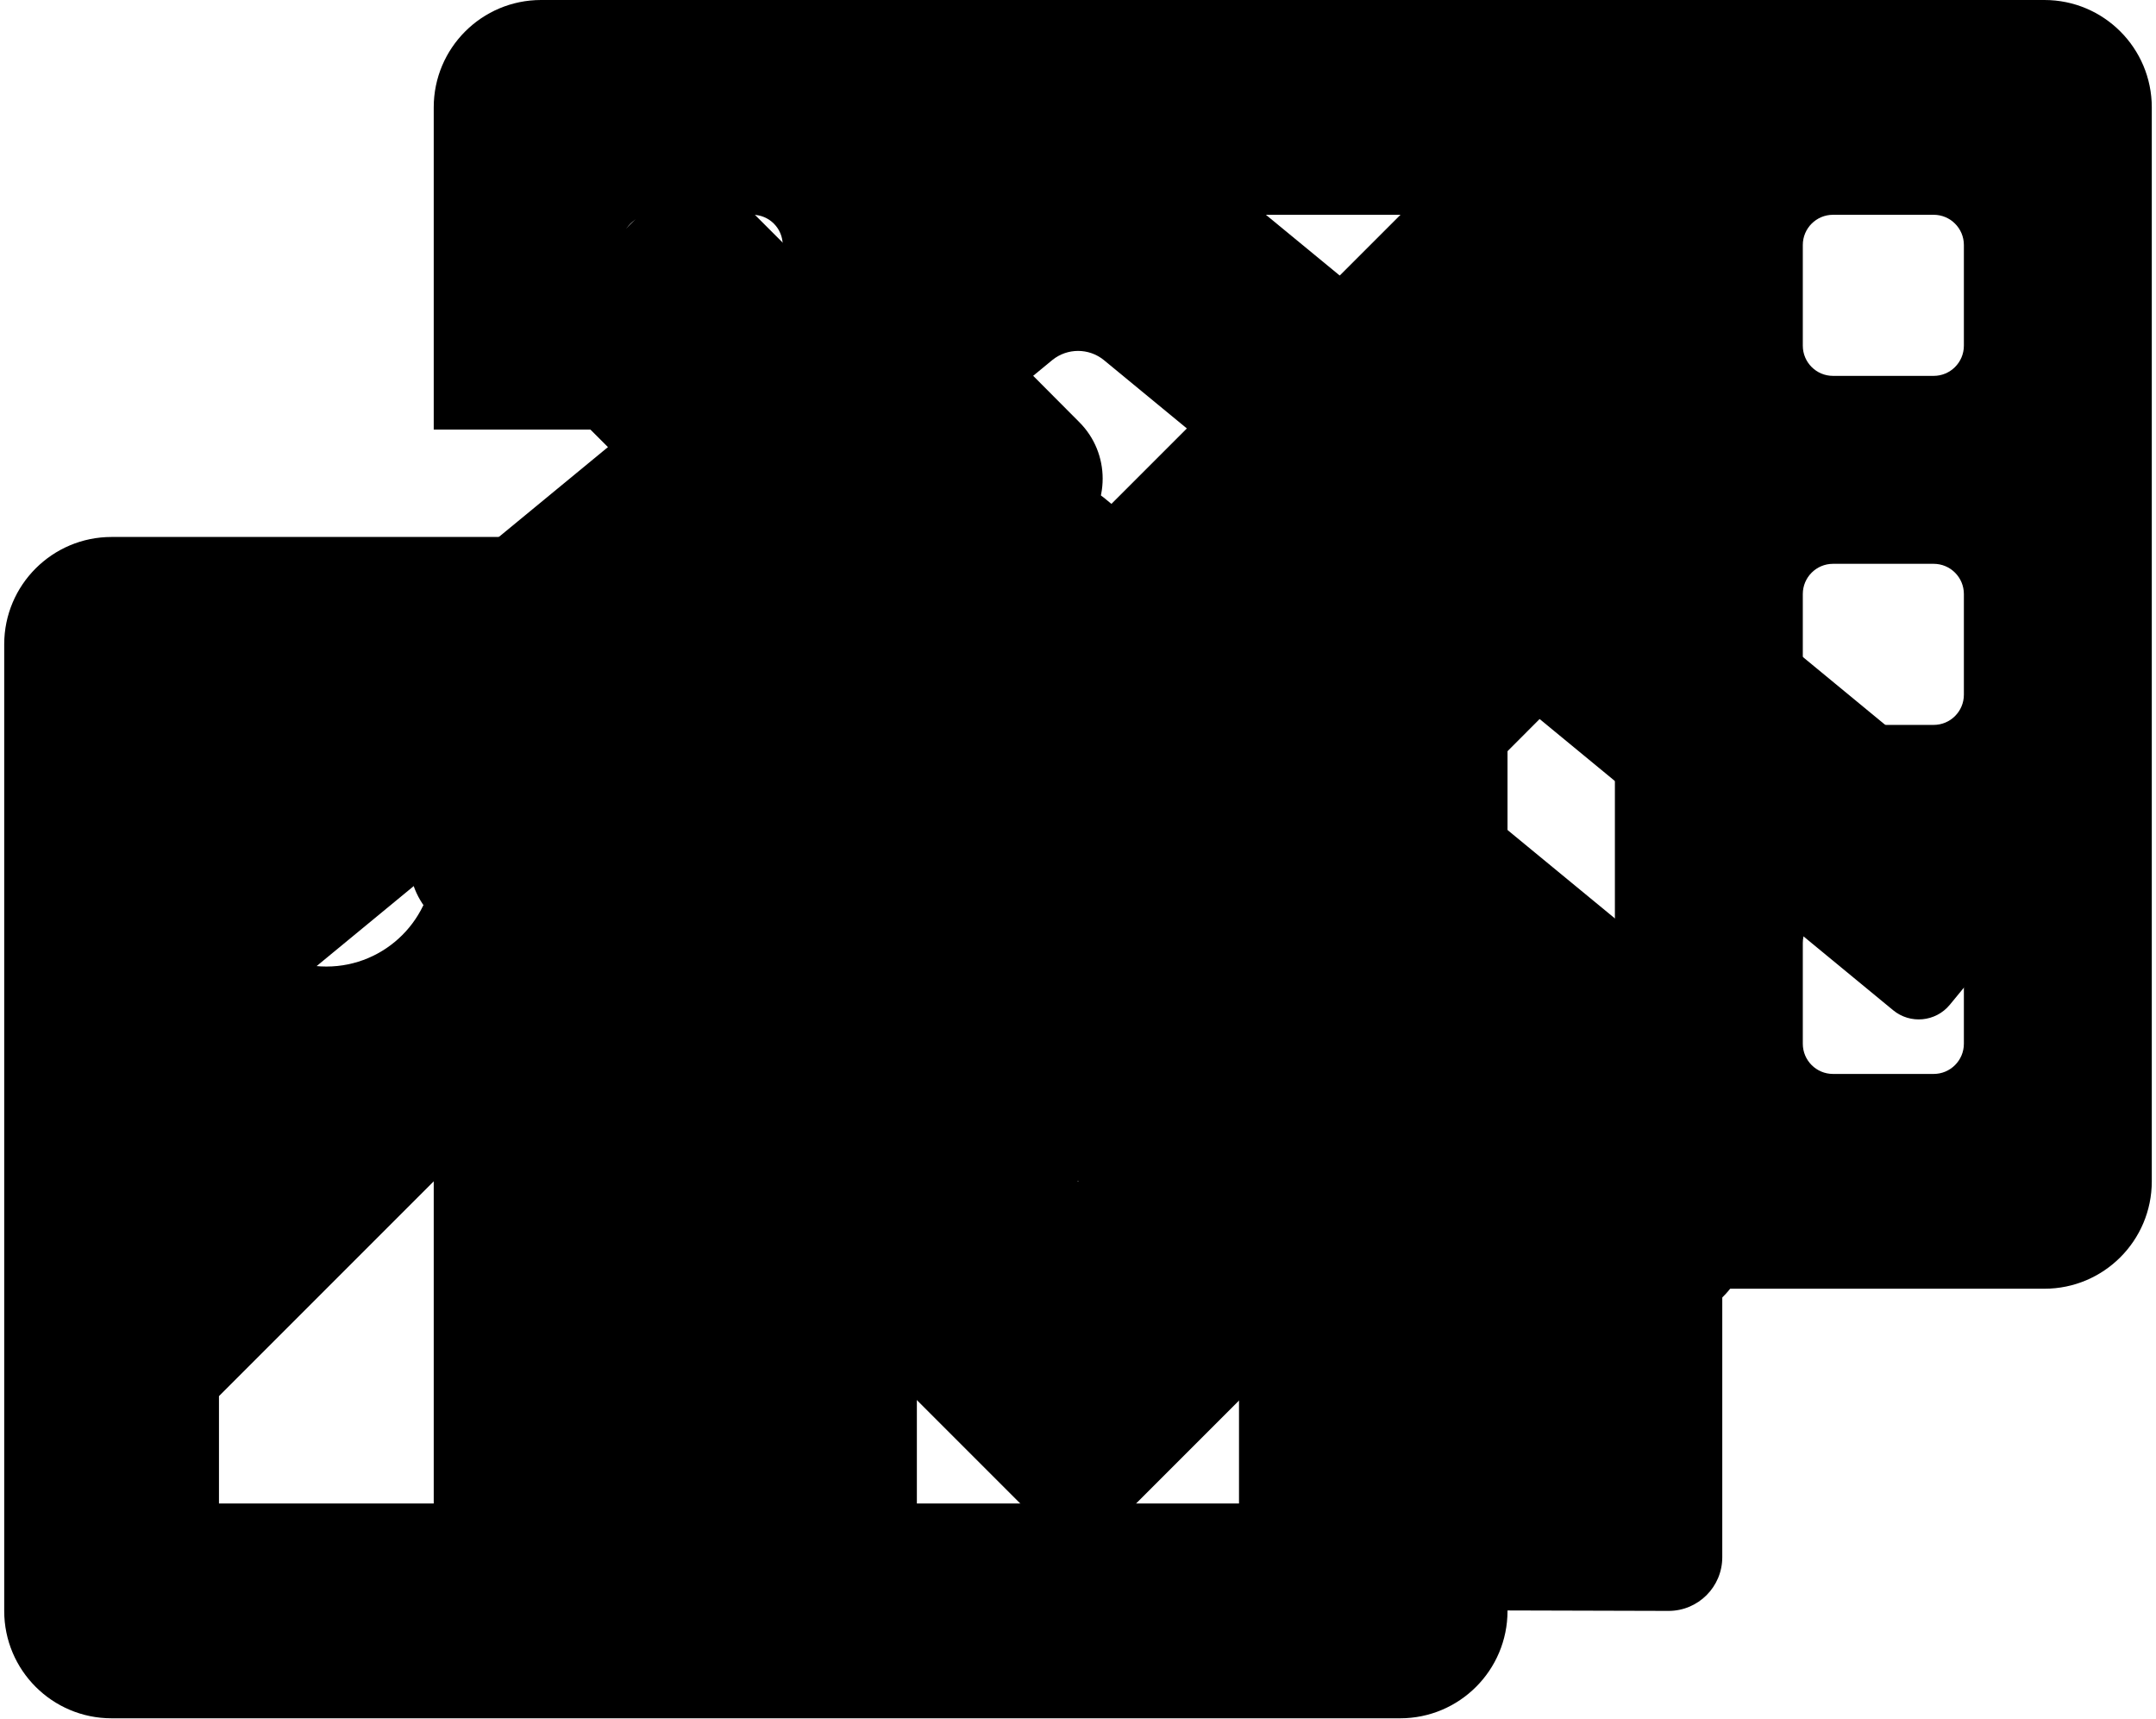
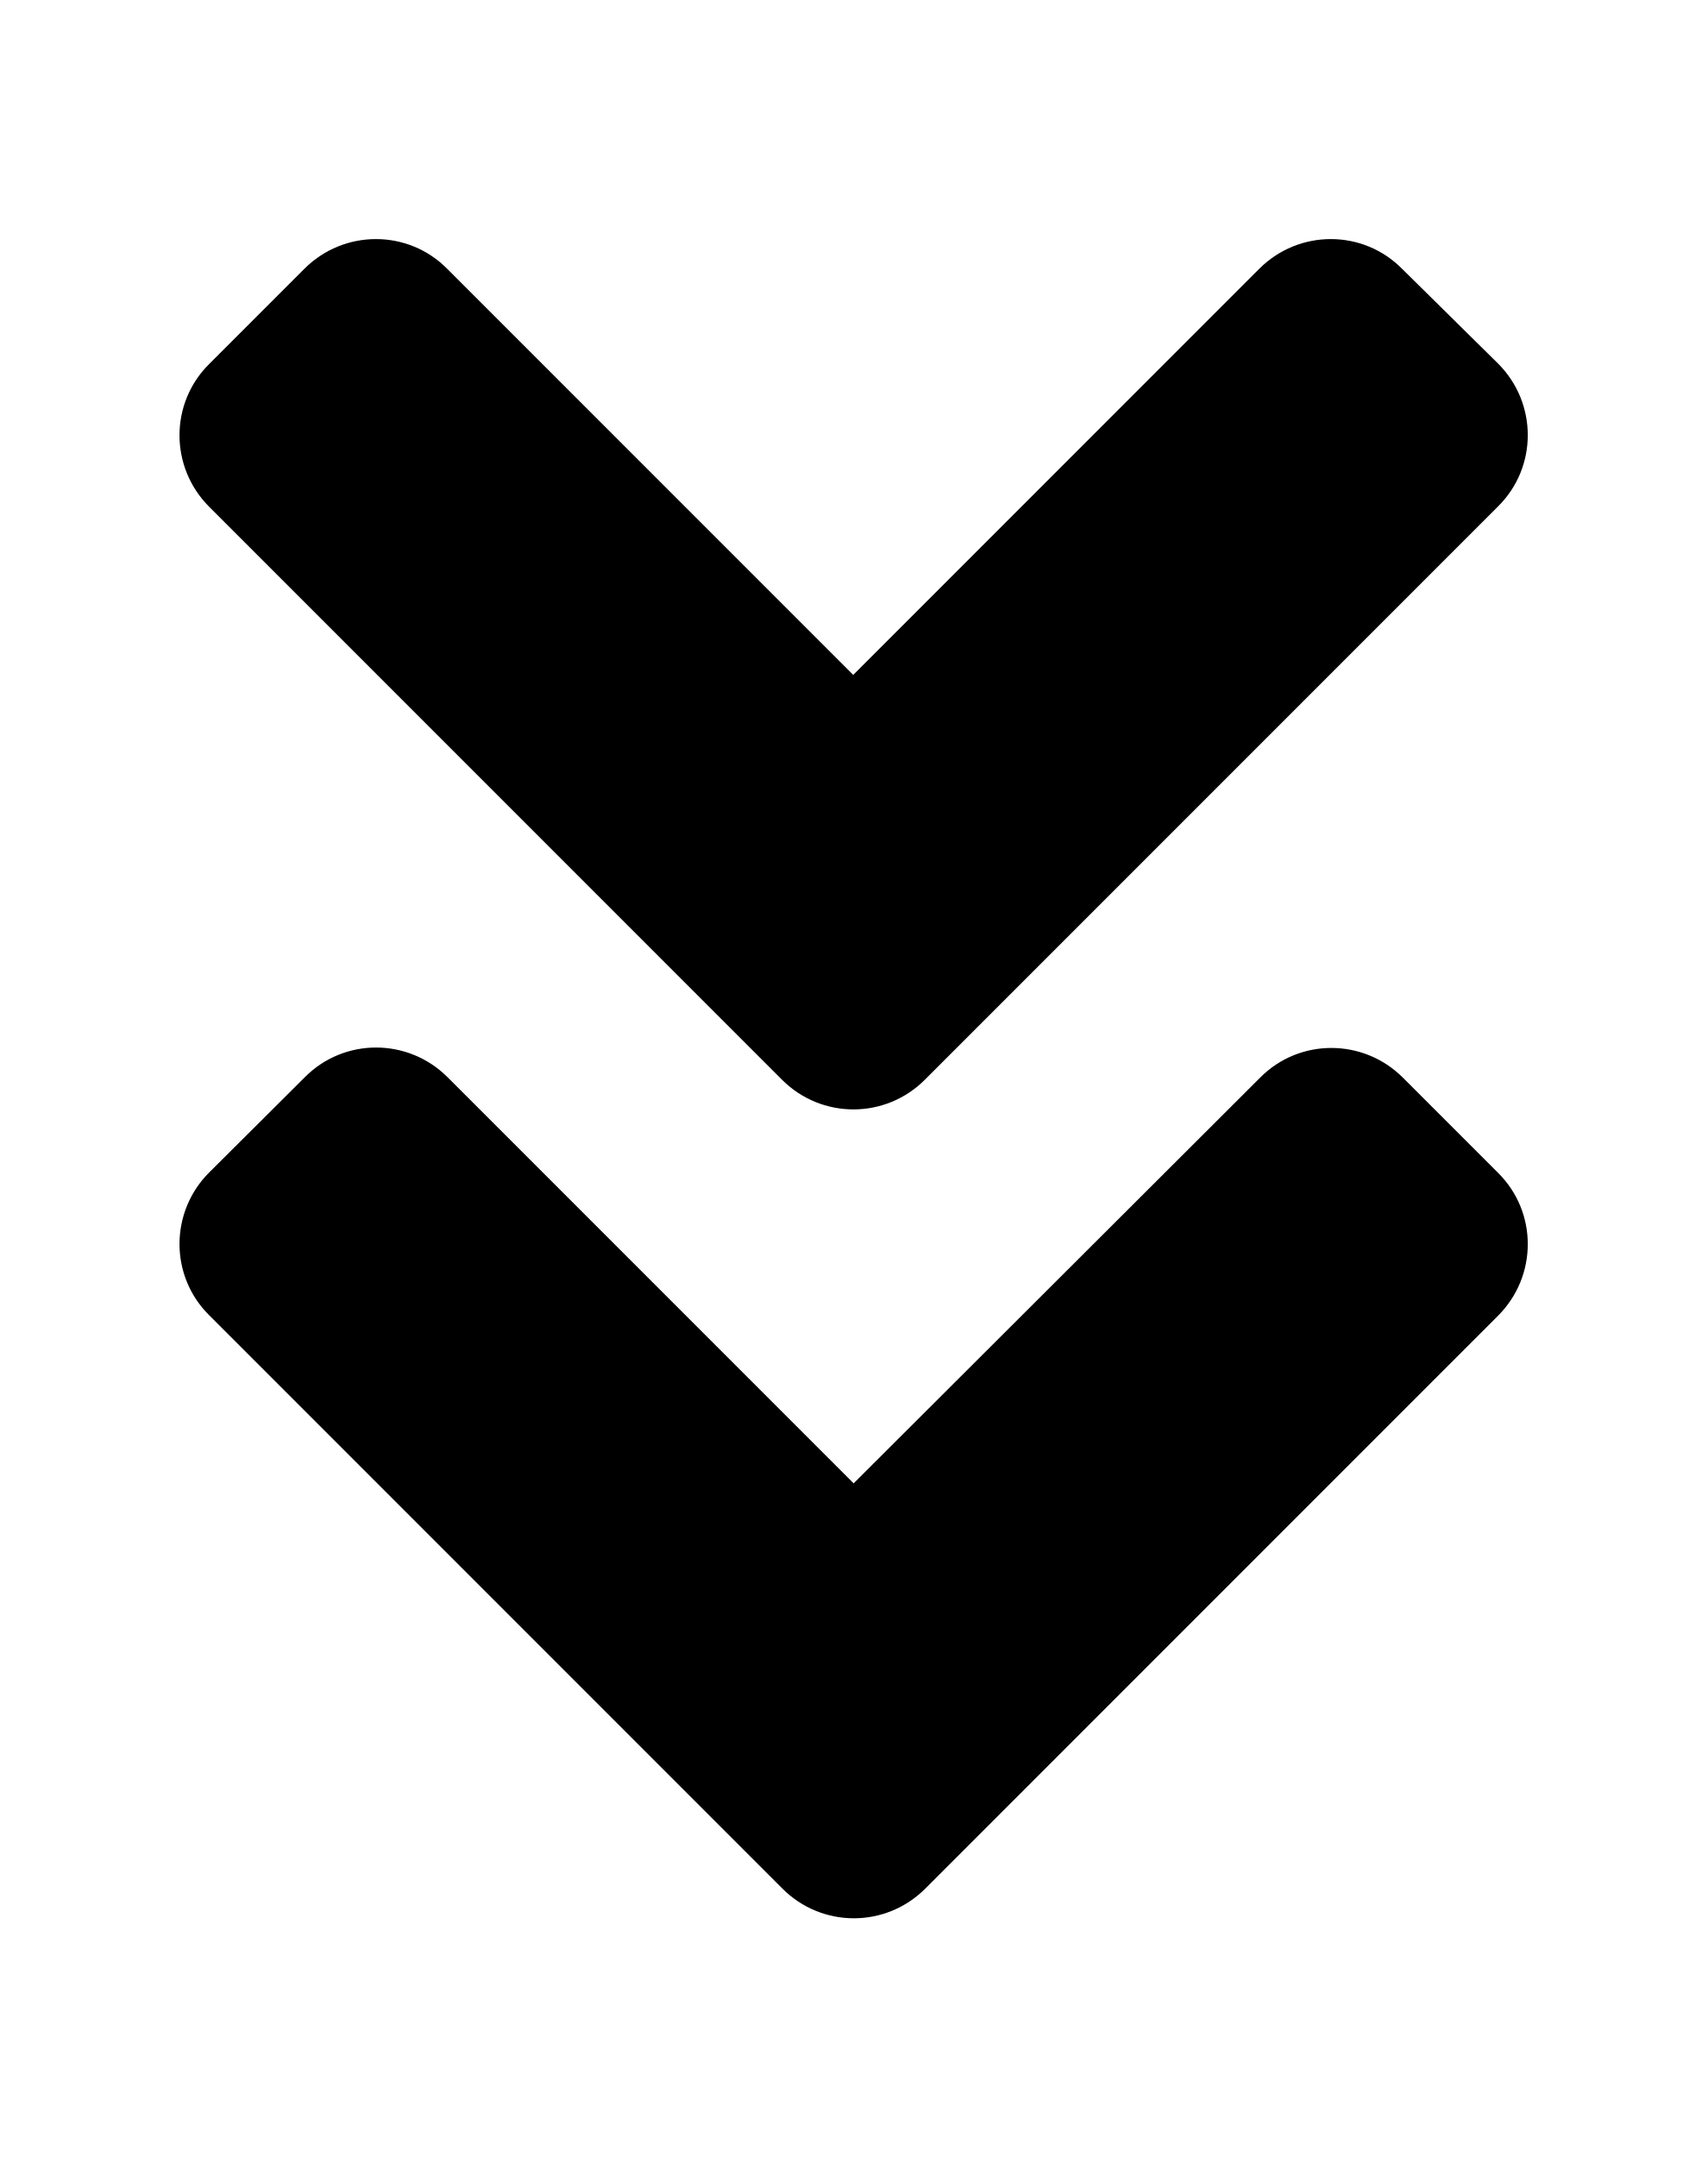
<svg xmlns="http://www.w3.org/2000/svg" class="hidden">
-   <svg viewBox="0 0 576 512" id="home">
+   <symbol viewBox="0 0 576 512" id="home">
    <path d="M280.37 148.26L96 300.11V464a16 16 0 0 0 16 16l112.06-.29a16 16 0 0 0 15.92-16V368a16 16 0 0 1 16-16h64a16 16 0 0 1 16 16v95.64a16 16 0 0 0 16 16.05L464 480a16 16 0 0 0 16-16V300L295.67 148.26a12.19 12.19 0 0 0-15.3 0zM571.6 251.47L488 182.56V44.05a12 12 0 0 0-12-12h-56a12 12 0 0 0-12 12v72.61L318.47 43a48 48 0 0 0-61 0L4.34 251.47a12 12 0 0 0-1.6 16.9l25.5 31A12 12 0 0 0 45.15 301l235.22-193.74a12.19 12.19 0 0 1 15.3 0L530.9 301a12 12 0 0 0 16.9-1.6l25.5-31a12 12 0 0 0-1.7-16.93z" />
-   </svg>
-   <svg viewBox="0 0 640 512" id="gallery">
+   </symbol>
+   <symbol viewBox="0 0 640 512" id="gallery">
    <path d="M608 0H160a32 32 0 0 0-32 32v96h160V64h192v320h128a32 32 0 0 0 32-32V32a32 32 0 0 0-32-32zM232 103a9 9 0 0 1-9 9h-30a9 9 0 0 1-9-9V73a9 9 0 0 1 9-9h30a9 9 0 0 1 9 9zm352 208a9 9 0 0 1-9 9h-30a9 9 0 0 1-9-9v-30a9 9 0 0 1 9-9h30a9 9 0 0 1 9 9zm0-104a9 9 0 0 1-9 9h-30a9 9 0 0 1-9-9v-30a9 9 0 0 1 9-9h30a9 9 0 0 1 9 9zm0-104a9 9 0 0 1-9 9h-30a9 9 0 0 1-9-9V73a9 9 0 0 1 9-9h30a9 9 0 0 1 9 9zm-168 57H32a32 32 0 0 0-32 32v288a32 32 0 0 0 32 32h384a32 32 0 0 0 32-32V192a32 32 0 0 0-32-32zM96 224a32 32 0 1 1-32 32 32 32 0 0 1 32-32zm288 224H64v-32l64-64 32 32 128-128 96 96z" />
-   </svg>
+   </symbol>
  <svg viewBox="0 0 320 512" id="arrow-down">
    <path d="M143 256.3L7 120.3c-9.4-9.4-9.4-24.6 0-33.9l22.6-22.6c9.4-9.4 24.6-9.4 33.9 0l96.4 96.4 96.4-96.4c9.4-9.4 24.6-9.4 33.9 0L313 86.3c9.4 9.4 9.4 24.6 0 33.9l-136 136c-9.4 9.5-24.6 9.5-34 .1zm34 192l136-136c9.4-9.4 9.4-24.6 0-33.9l-22.6-22.6c-9.4-9.4-24.6-9.4-33.9 0L160 352.1l-96.4-96.4c-9.4-9.4-24.6-9.4-33.9 0L7 278.3c-9.4 9.4-9.4 24.6 0 33.9l136 136c9.4 9.5 24.6 9.5 34 .1z" />
  </svg>
-   <svg viewBox="0 0 448 512" id="arrow-left">
+   <symbol viewBox="0 0 448 512" id="arrow-left">
    <path d="M223.7 239l136-136c9.4-9.4 24.6-9.4 33.9 0l22.6 22.6c9.4 9.4 9.4 24.6 0 33.9L319.9 256l96.4 96.4c9.4 9.4 9.4 24.6 0 33.9L393.7 409c-9.4 9.4-24.6 9.4-33.9 0l-136-136c-9.5-9.4-9.5-24.6-.1-34zm-192 34l136 136c9.4 9.4 24.6 9.4 33.9 0l22.6-22.6c9.4-9.4 9.4-24.6 0-33.9L127.9 256l96.4-96.4c9.4-9.4 9.4-24.6 0-33.9L201.7 103c-9.4-9.4-24.6-9.4-33.9 0l-136 136c-9.5 9.4-9.5 24.6-.1 34z" />
-   </svg>
+   </symbol>
  <symbol viewBox="0 0 512 512" id="facebook">
    <path d="M256.55 8C116.52 8 8 110.34 8 248.57c0 72.3 29.71 134.78 78.07 177.94 8.35 7.51 6.63 11.86 8.05 58.23A19.92 19.92 0 0 0 122 502.31c52.91-23.3 53.59-25.14 62.56-22.7C337.85 521.8 504 423.7 504 248.57 504 110.34 396.59 8 256.55 8zm149.24 185.13l-73 115.57a37.37 37.37 0 0 1-53.91 9.93l-58.08-43.47a15 15 0 0 0-18 0l-78.37 59.44c-10.46 7.93-24.16-4.6-17.11-15.67l73-115.57a37.36 37.36 0 0 1 53.91-9.93l58.06 43.46a15 15 0 0 0 18 0l78.41-59.38c10.44-7.98 24.14 4.54 17.09 15.62z" />
  </symbol>
  <symbol viewBox="0 0 50 50" id="instagram">
    <path d="M 16 3 C 8.832 3 3 8.832 3 16 L 3 34 C 3 41.168 8.832 47 16 47 L 34 47 C 41.168 47 47 41.168 47 34 L 47 16 C 47 8.832 41.168 3 34 3 L 16 3 z M 16 5 L 34 5 C 40.086 5 45 9.914 45 16 L 45 34 C 45 40.086 40.086 45 34 45 L 16 45 C 9.914 45 5 40.086 5 34 L 5 16 C 5 9.914 9.914 5 16 5 z M 37 11 A 2 2 0 0 0 35 13 A 2 2 0 0 0 37 15 A 2 2 0 0 0 39 13 A 2 2 0 0 0 37 11 z M 25 14 C 18.937 14 14 18.937 14 25 C 14 31.063 18.937 36 25 36 C 31.063 36 36 31.063 36 25 C 36 18.937 31.063 14 25 14 z M 25 16 C 29.982 16 34 20.018 34 25 C 34 29.982 29.982 34 25 34 C 20.018 34 16 29.982 16 25 C 16 20.018 20.018 16 25 16 z" />
  </symbol>
  <symbol viewBox="0 0 50 50" id="telegram">
    <path d="M 44.377 5.986 C 43.89 6.008 43.416 6.143 42.988 6.314 C 42.565 6.485 40.129 7.524 36.531 9.062 C 32.934 10.601 28.257 12.604 23.621 14.59 C 14.349 18.562 5.238 22.471 5.238 22.471 L 5.305 22.445 C 5.305 22.445 4.755 22.629 4.197 23.018 C 3.919 23.212 3.619 23.463 3.373 23.828 C 3.127 24.194 2.948 24.712 3.016 25.26 C 3.253 27.185 5.248 27.73 5.248 27.73 L 5.256 27.734 L 14.158 30.781 C 14.385 31.538 16.858 39.793 17.402 41.541 C 17.703 42.507 17.984 43.065 18.277 43.445 C 18.424 43.636 18.578 43.783 18.748 43.891 C 18.816 43.933 18.887 43.966 18.957 43.994 C 18.959 43.995 18.959 43.993 18.961 43.994 C 18.97 43.998 18.978 43.998 18.986 44.002 L 18.963 43.996 C 18.979 44.003 18.995 44.014 19.012 44.02 C 19.043 44.031 19.063 44.03 19.104 44.039 C 20.123 44.395 20.967 43.734 20.967 43.734 L 21.002 43.707 L 26.471 38.635 L 35.346 45.555 L 35.457 45.605 C 37.01 46.295 38.415 45.91 39.193 45.277 C 39.971 44.644 40.277 43.828 40.277 43.828 L 40.311 43.742 L 46.832 9.752 C 46.999 8.992 47.023 8.334 46.865 7.74 C 46.708 7.146 46.325 6.63 45.846 6.344 C 45.366 6.058 44.864 5.965 44.377 5.986 z M 44.43 8.02 C 44.627 8.01 44.774 8.033 44.82 8.061 C 44.867 8.088 44.887 8.084 44.932 8.252 C 44.976 8.419 45 8.772 44.879 9.324 L 44.875 9.336 L 38.391 43.129 C 38.375 43.163 38.24 43.476 37.932 43.727 C 37.617 43.983 37.267 44.183 36.338 43.793 L 26.633 36.225 L 26.359 36.01 L 26.354 36.016 L 23.451 33.838 L 39.762 14.648 A 1 1 0 0 0 38.975 13 A 1 1 0 0 0 38.445 13.168 L 14.844 28.902 L 5.928 25.85 C 5.928 25.85 5.042 25.357 5 25.014 C 4.998 24.995 4.987 25.012 5.033 24.943 C 5.079 24.875 5.195 24.759 5.34 24.658 C 5.63 24.456 5.961 24.334 5.961 24.334 L 5.994 24.322 L 6.027 24.309 C 6.027 24.309 15.139 20.4 24.41 16.428 C 29.046 14.442 33.722 12.44 37.318 10.902 C 40.914 9.365 43.512 8.258 43.732 8.17 C 43.983 8.07 44.232 8.029 44.43 8.02 z M 33.613 18.793 L 21.244 33.346 L 21.238 33.352 A 1 1 0 0 0 21.184 33.424 A 1 1 0 0 0 21.129 33.508 A 1 1 0 0 0 20.998 33.893 A 1 1 0 0 0 20.998 33.9 L 19.387 41.146 C 19.36 41.068 19.341 41.04 19.312 40.947 L 19.312 40.945 C 18.801 39.301 16.467 31.516 16.145 30.439 L 33.613 18.793 z M 22.641 35.73 L 24.863 37.398 L 21.598 40.426 L 22.641 35.73 z" />
  </symbol>
  <symbol viewBox="0 0 50 50" id="twitter">
    <path d="M 34.219 5.469 C 28.238 5.469 23.375 10.332 23.375 16.312 C 23.375 16.672 23.465 17.023 23.5 17.375 C 16.105 16.668 9.566 13.105 5.125 7.656 C 4.918 7.395 4.598 7.254 4.262 7.277 C 3.93 7.301 3.633 7.492 3.469 7.781 C 2.535 9.387 2 11.234 2 13.219 C 2 15.621 2.859 17.82 4.188 19.625 C 3.93 19.512 3.648 19.449 3.406 19.312 C 3.098 19.148 2.727 19.156 2.426 19.336 C 2.125 19.516 1.941 19.84 1.938 20.188 L 1.938 20.312 C 1.938 23.996 3.844 27.195 6.656 29.156 C 6.625 29.152 6.594 29.164 6.562 29.156 C 6.219 29.098 5.871 29.219 5.641 29.48 C 5.41 29.742 5.336 30.105 5.438 30.438 C 6.555 33.91 9.406 36.562 12.938 37.531 C 10.125 39.203 6.863 40.188 3.344 40.188 C 2.582 40.188 1.852 40.148 1.125 40.062 C 0.656 40 0.207 40.273 0.051 40.719 C -0.109 41.164 0.066 41.66 0.469 41.906 C 4.98 44.801 10.336 46.5 16.094 46.5 C 25.426 46.5 32.746 42.602 37.656 37.031 C 42.566 31.461 45.125 24.227 45.125 17.469 C 45.125 17.184 45.102 16.906 45.094 16.625 C 46.926 15.223 48.562 13.578 49.844 11.656 C 50.098 11.285 50.07 10.789 49.777 10.445 C 49.488 10.102 49 9.996 48.594 10.188 C 48.078 10.418 47.477 10.441 46.938 10.625 C 47.648 9.676 48.258 8.652 48.625 7.5 C 48.75 7.105 48.613 6.672 48.289 6.414 C 47.965 6.16 47.512 6.129 47.156 6.344 C 45.449 7.355 43.559 8.066 41.562 8.5 C 39.625 6.688 37.074 5.469 34.219 5.469 Z M 34.219 7.469 C 36.77 7.469 39.074 8.559 40.688 10.281 C 40.93 10.531 41.285 10.637 41.625 10.562 C 42.93 10.305 44.168 9.926 45.375 9.438 C 44.68 10.375 43.82 11.176 42.812 11.781 C 42.355 12.004 42.141 12.531 42.309 13.012 C 42.473 13.488 42.973 13.766 43.469 13.656 C 44.469 13.535 45.359 13.129 46.312 12.875 C 45.457 13.801 44.52 14.637 43.5 15.375 C 43.223 15.578 43.07 15.906 43.094 16.25 C 43.109 16.656 43.125 17.059 43.125 17.469 C 43.125 23.719 40.727 30.504 36.156 35.688 C 31.586 40.871 24.875 44.5 16.094 44.5 C 12.105 44.5 8.34 43.617 4.938 42.062 C 9.156 41.738 13.047 40.246 16.188 37.781 C 16.516 37.52 16.645 37.082 16.512 36.684 C 16.379 36.285 16.012 36.012 15.594 36 C 12.297 35.941 9.535 34.023 8.062 31.312 C 8.117 31.312 8.164 31.312 8.219 31.312 C 9.207 31.312 10.184 31.188 11.094 30.938 C 11.531 30.809 11.832 30.402 11.816 29.945 C 11.801 29.488 11.477 29.098 11.031 29 C 7.473 28.281 4.805 25.383 4.188 21.781 C 5.195 22.129 6.227 22.402 7.344 22.438 C 7.801 22.465 8.215 22.18 8.355 21.746 C 8.496 21.312 8.324 20.836 7.938 20.594 C 5.562 19.004 4 16.297 4 13.219 C 4 12.078 4.297 11.031 4.688 10.031 C 9.688 15.52 16.688 19.164 24.594 19.562 C 24.906 19.578 25.211 19.449 25.414 19.211 C 25.617 18.969 25.695 18.648 25.625 18.344 C 25.473 17.695 25.375 17.008 25.375 16.312 C 25.375 11.414 29.32 7.469 34.219 7.469 Z" />
  </symbol>
</svg>
